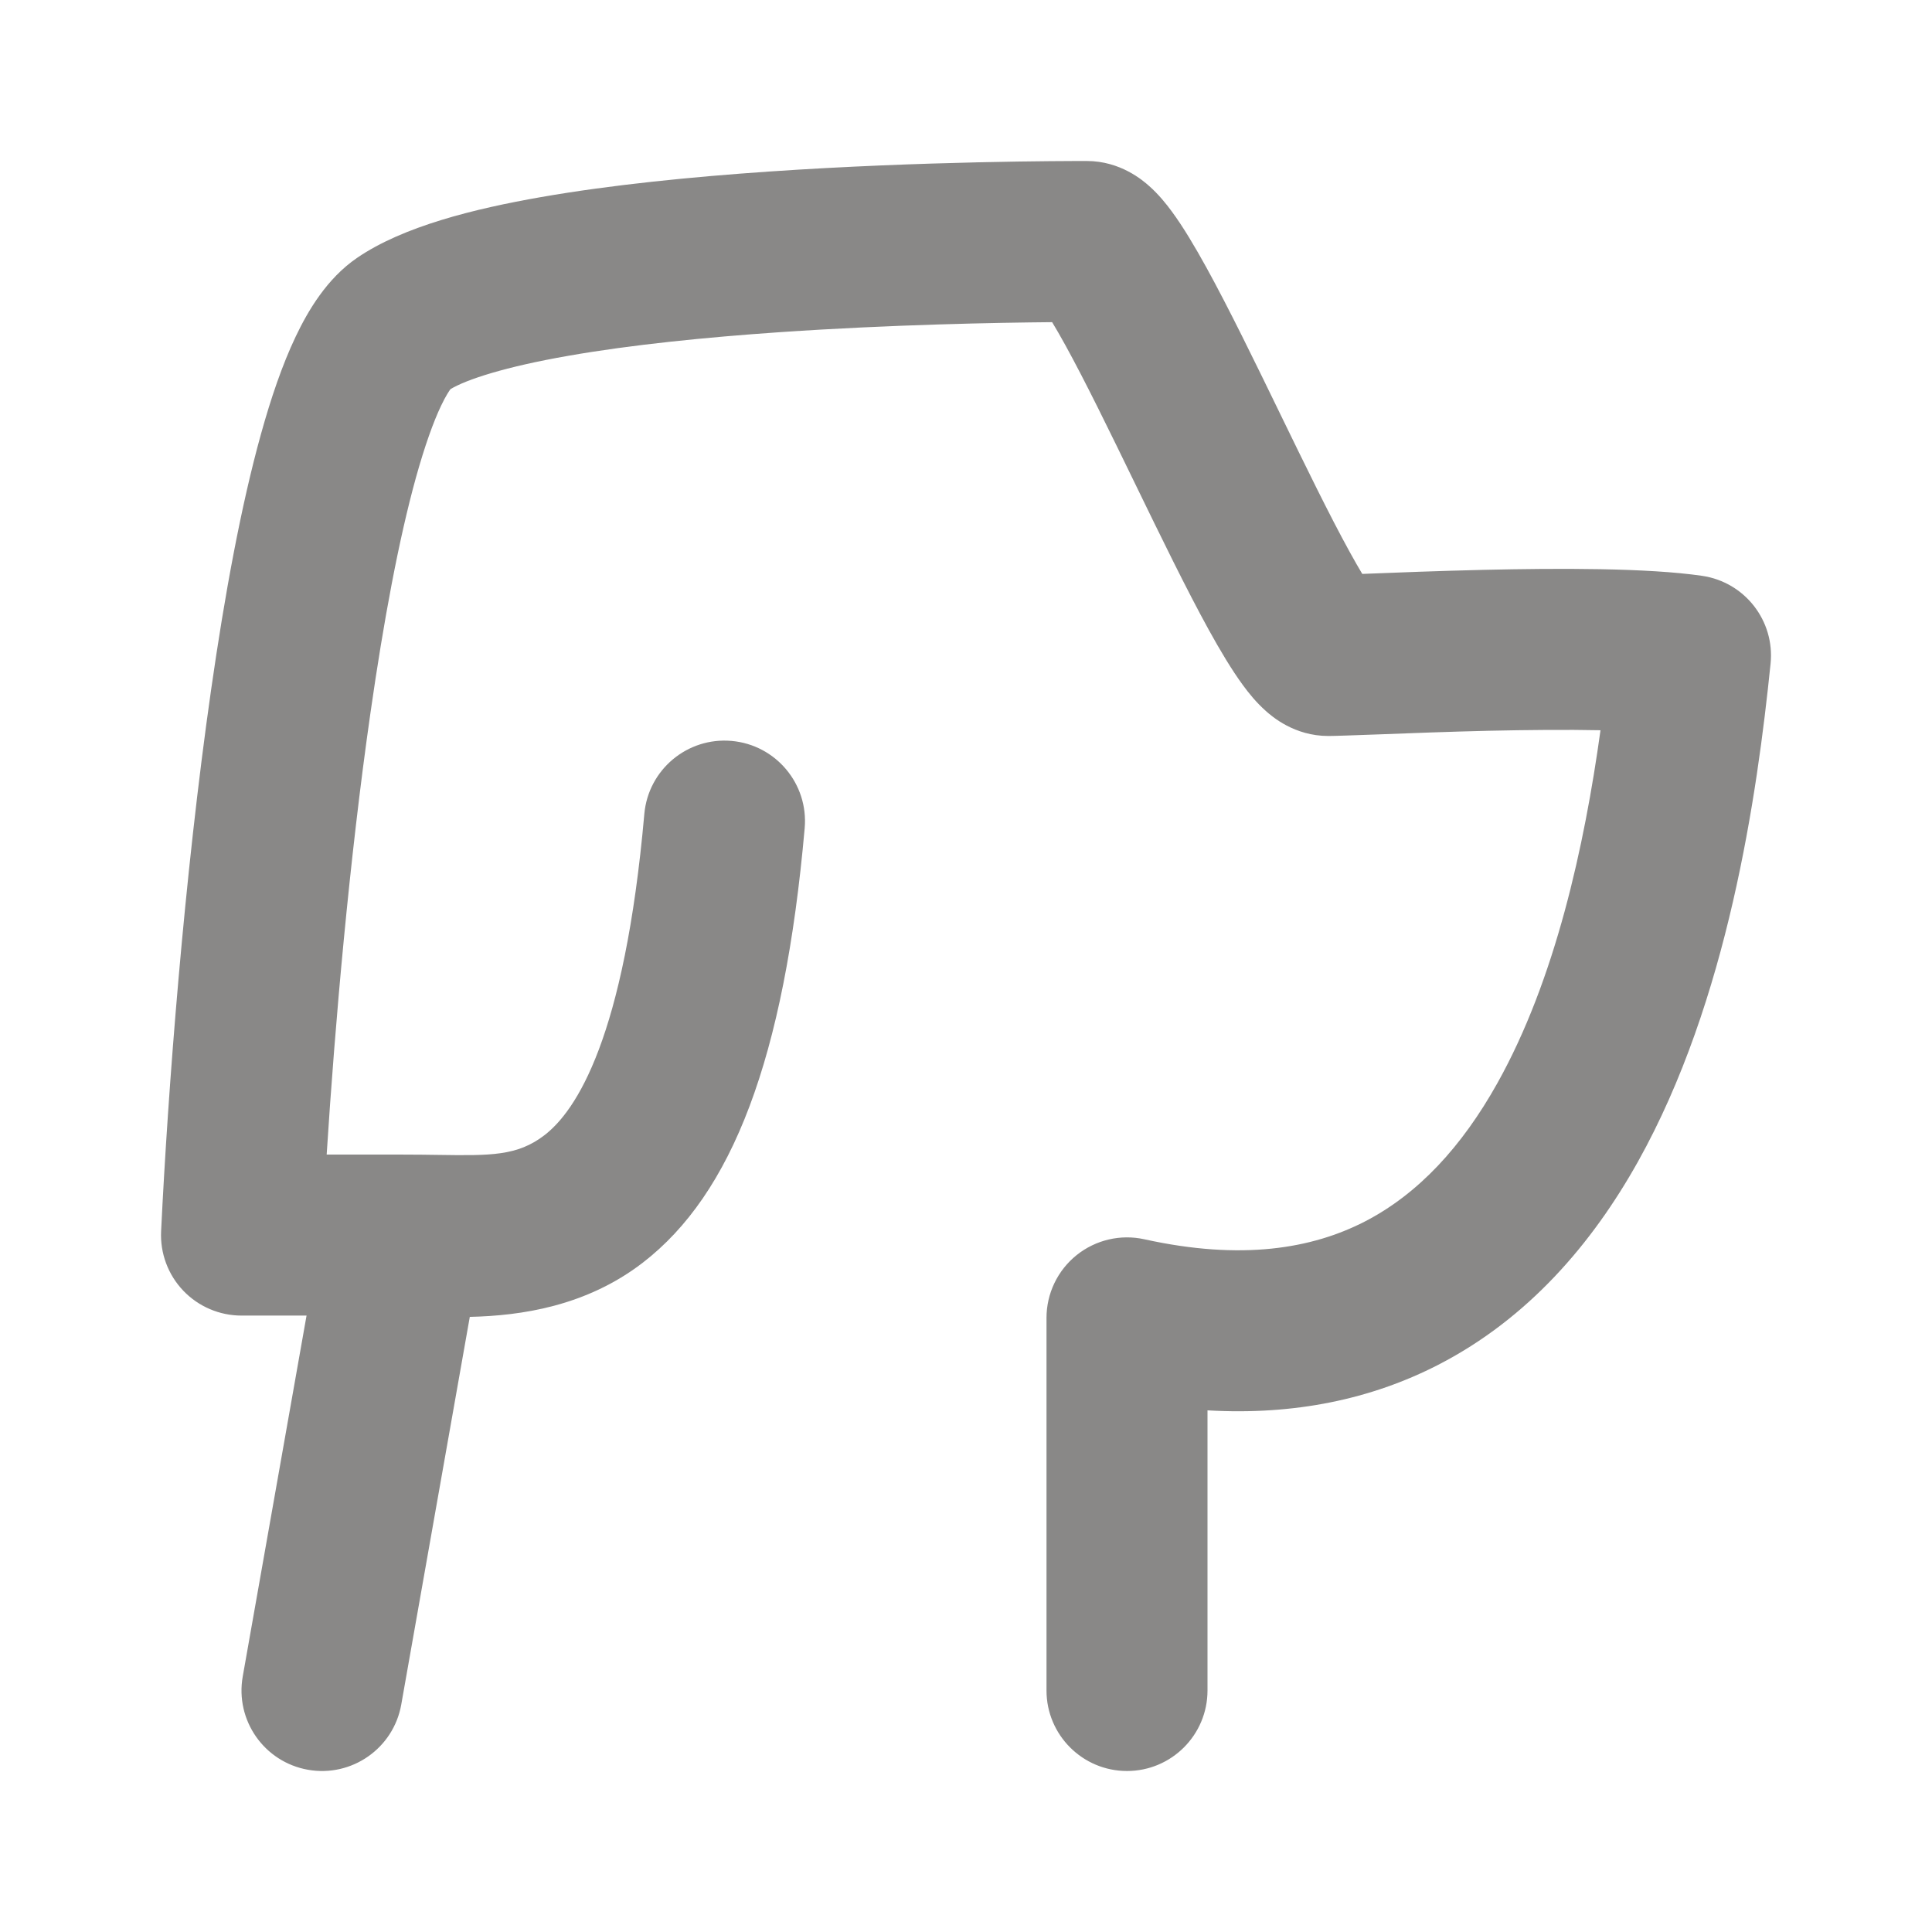
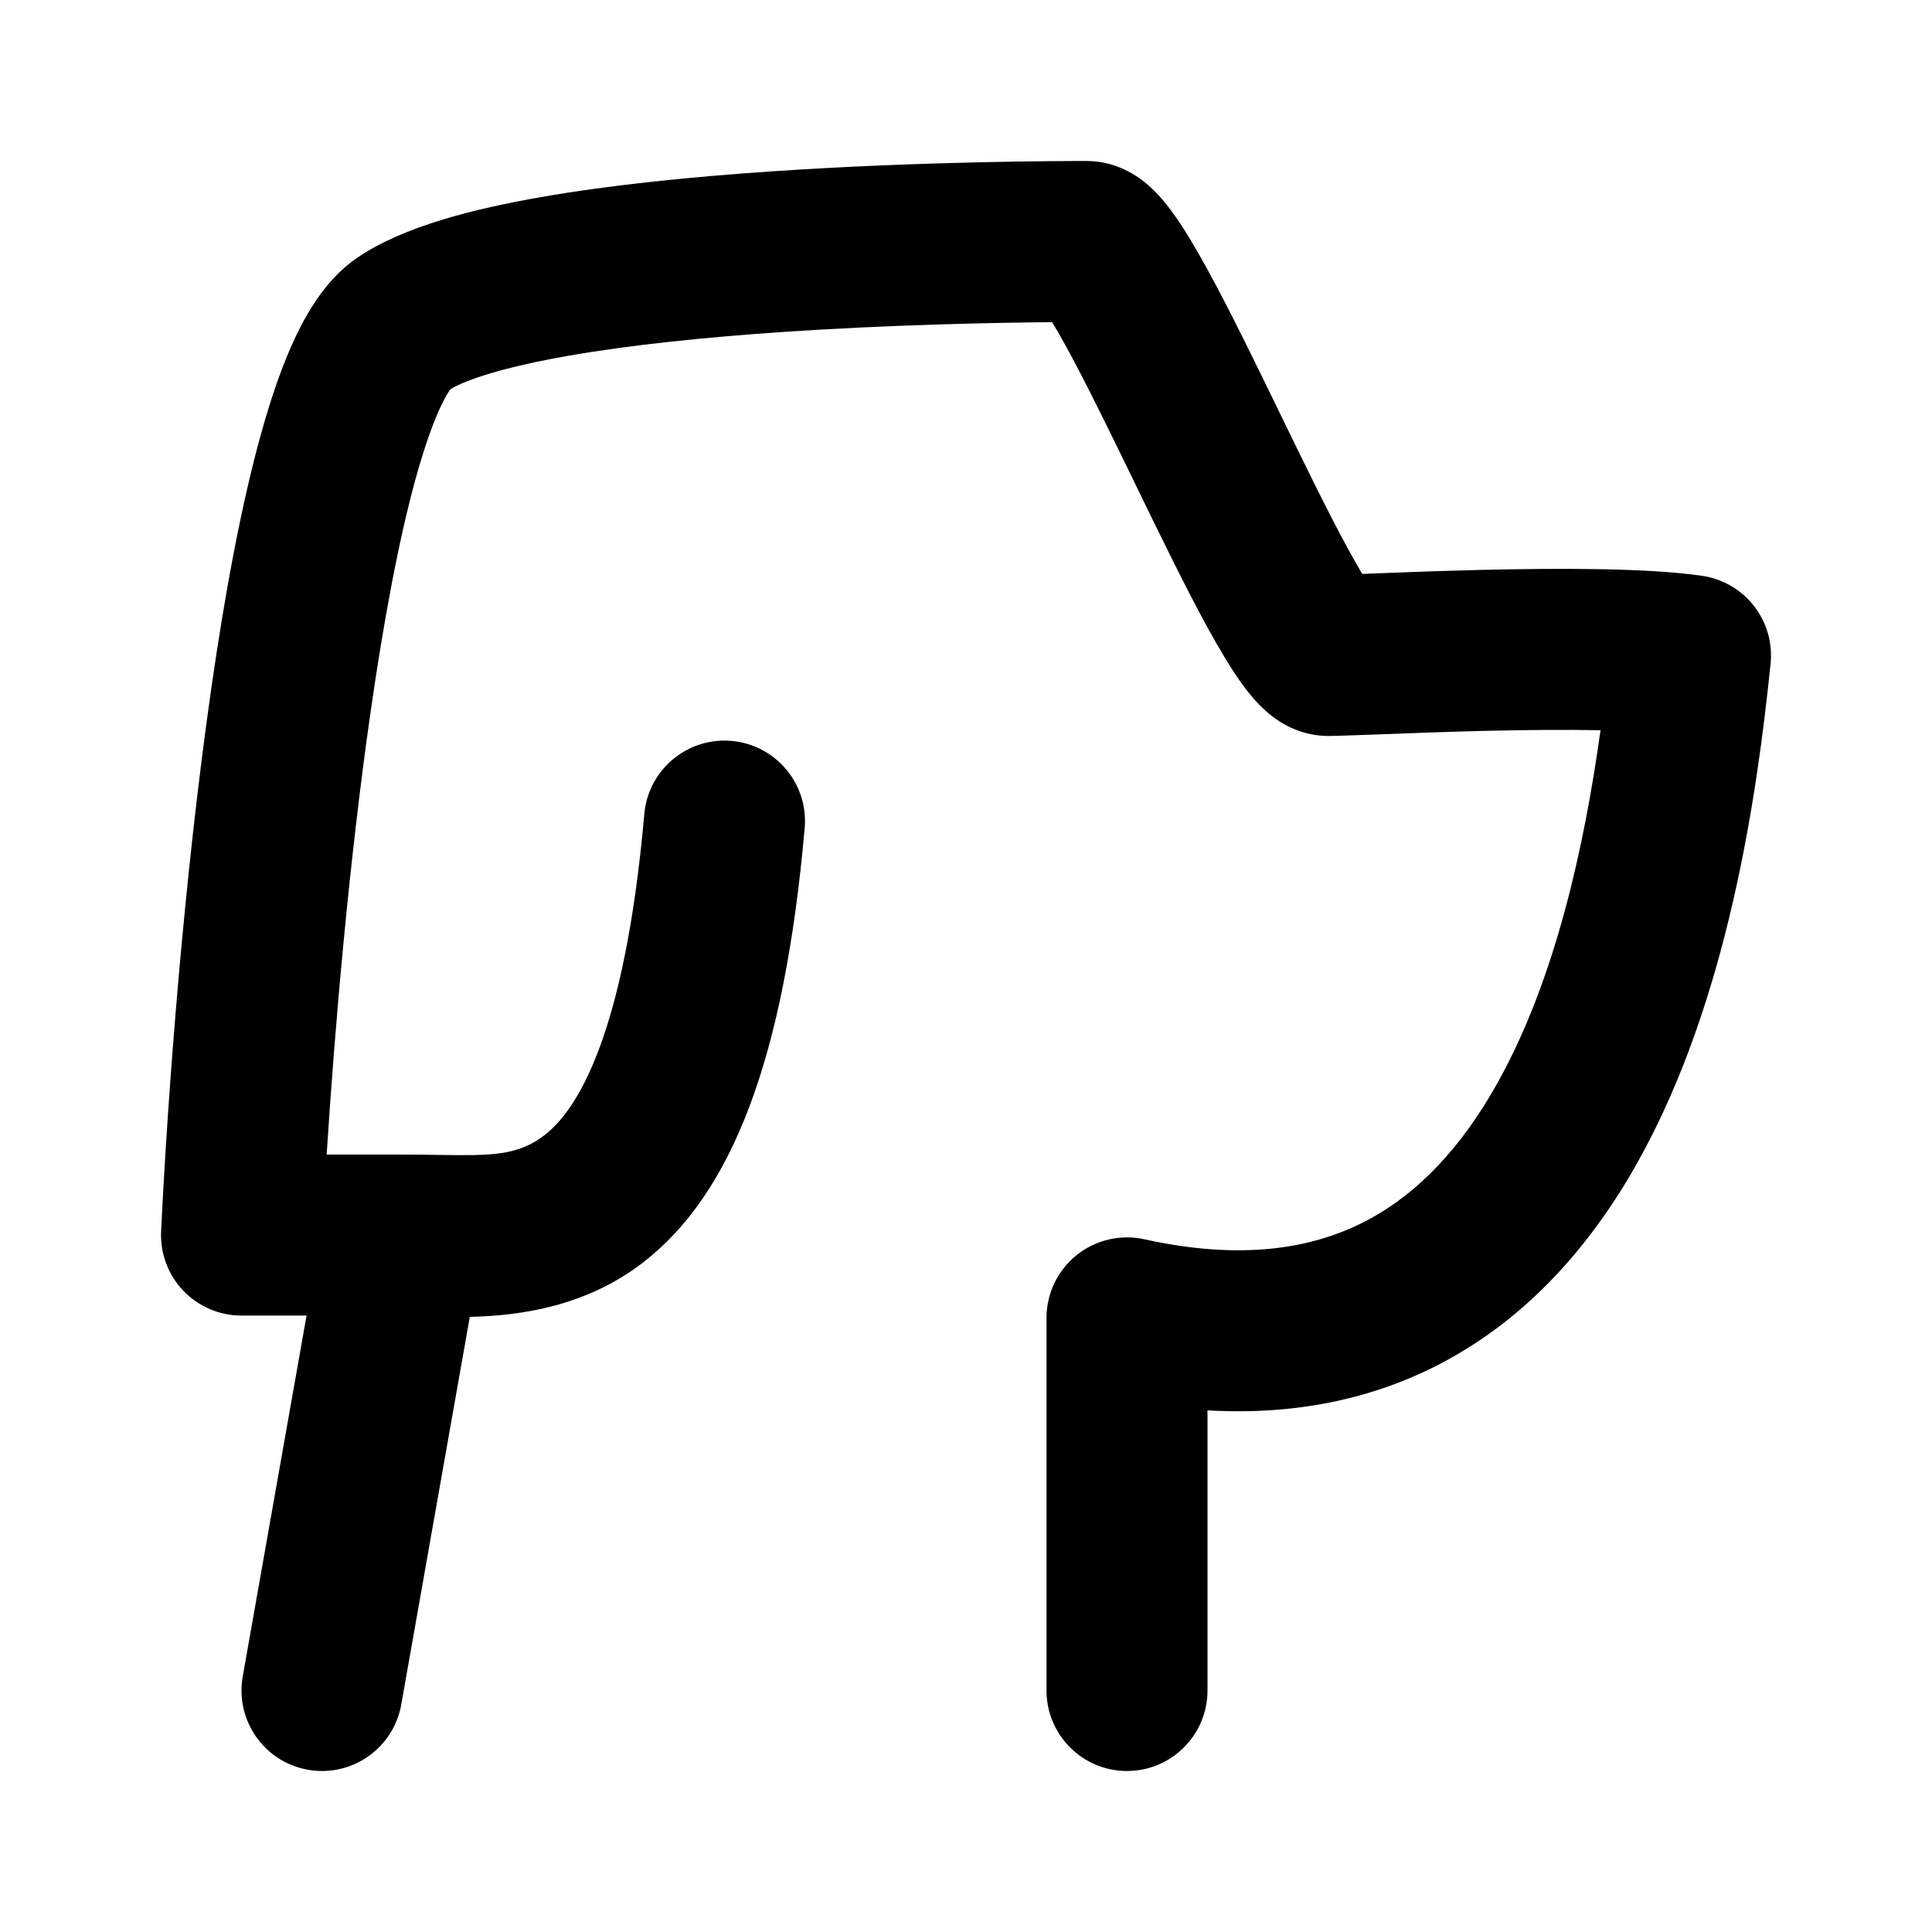
<svg xmlns="http://www.w3.org/2000/svg" width="36" height="36" viewBox="0 0 36 36" fill="none">
-   <g opacity="0.55">
-     <path fill-rule="evenodd" clip-rule="evenodd" d="M8.394 7.251C8.374 7.279 8.311 7.367 8.219 7.56C8.072 7.869 7.914 8.313 7.752 8.893C7.431 10.05 7.147 11.578 6.904 13.276C6.51 16.021 6.241 19.095 6.087 21.514H7.5C7.747 21.514 7.97 21.517 8.172 21.52C9.144 21.534 9.641 21.541 10.146 21.152C10.736 20.697 11.636 19.349 12.006 15.168C12.079 14.343 12.807 13.733 13.632 13.806C14.457 13.879 15.067 14.607 14.994 15.432C14.614 19.737 13.639 22.246 11.979 23.527C10.922 24.342 9.704 24.517 8.754 24.538L7.477 31.761C7.333 32.577 6.555 33.121 5.739 32.977C4.923 32.833 4.379 32.055 4.523 31.239L5.712 24.514H4.5C4.09 24.514 3.697 24.346 3.414 24.049C3.131 23.752 2.982 23.351 3.002 22.942C3.128 20.34 3.431 16.357 3.934 12.85C4.184 11.102 4.49 9.429 4.862 8.091C5.047 7.424 5.259 6.798 5.51 6.271C5.739 5.79 6.091 5.19 6.652 4.806C7.512 4.216 8.844 3.889 10.078 3.673C11.393 3.443 12.905 3.294 14.335 3.196C17.199 3 19.864 3 20.249 3H20.25C20.882 3 21.299 3.365 21.414 3.467C21.59 3.623 21.732 3.8 21.836 3.942C22.051 4.234 22.27 4.605 22.478 4.982C22.895 5.738 23.377 6.73 23.836 7.674L23.849 7.701C24.324 8.678 24.774 9.603 25.15 10.285C25.238 10.445 25.316 10.581 25.384 10.694C25.419 10.693 25.454 10.691 25.49 10.69C26.018 10.669 26.771 10.639 27.659 10.618C29.028 10.587 30.695 10.58 31.718 10.73C32.512 10.847 33.074 11.568 32.992 12.367C32.741 14.819 32.198 18.644 30.522 21.644C29.67 23.169 28.477 24.568 26.8 25.431C25.551 26.073 24.118 26.374 22.5 26.28V31.5C22.5 32.328 21.828 33 21 33C20.172 33 19.5 32.328 19.5 31.5V24.557C19.5 24.103 19.706 23.673 20.06 23.388C20.415 23.103 20.879 22.994 21.323 23.092C23.14 23.493 24.449 23.266 25.428 22.763C26.429 22.248 27.243 21.362 27.903 20.18C28.982 18.249 29.523 15.768 29.823 13.607C29.189 13.594 28.46 13.601 27.728 13.617C27.002 13.634 26.246 13.663 25.669 13.685C25.222 13.701 24.882 13.714 24.75 13.714C24.118 13.714 23.701 13.35 23.586 13.247C23.41 13.091 23.268 12.914 23.164 12.772C22.949 12.48 22.73 12.11 22.522 11.733C22.105 10.976 21.623 9.984 21.164 9.04L21.151 9.013C20.676 8.036 20.226 7.111 19.85 6.429C19.757 6.26 19.675 6.119 19.605 6.003C18.598 6.012 16.619 6.047 14.54 6.189C13.158 6.284 11.763 6.424 10.594 6.629C9.409 6.835 8.692 7.072 8.394 7.251Z" fill="#282725" />
-   </g>
+   <path fill-rule="evenodd" clip-rule="evenodd" d="M8.394 7.251C8.374 7.279 8.311 7.367 8.219 7.56C8.072 7.869 7.914 8.313 7.752 8.893C7.431 10.05 7.147 11.578 6.904 13.276C6.51 16.021 6.241 19.095 6.087 21.514H7.5C7.747 21.514 7.97 21.517 8.172 21.52C9.144 21.534 9.641 21.541 10.146 21.152C10.736 20.697 11.636 19.349 12.006 15.168C12.079 14.343 12.807 13.733 13.632 13.806C14.457 13.879 15.067 14.607 14.994 15.432C14.614 19.737 13.639 22.246 11.979 23.527C10.922 24.342 9.704 24.517 8.754 24.538L7.477 31.761C7.333 32.577 6.555 33.121 5.739 32.977C4.923 32.833 4.379 32.055 4.523 31.239L5.712 24.514H4.5C4.09 24.514 3.697 24.346 3.414 24.049C3.131 23.752 2.982 23.351 3.002 22.942C3.128 20.34 3.431 16.357 3.934 12.85C4.184 11.102 4.49 9.429 4.862 8.091C5.047 7.424 5.259 6.798 5.51 6.271C5.739 5.79 6.091 5.19 6.652 4.806C7.512 4.216 8.844 3.889 10.078 3.673C11.393 3.443 12.905 3.294 14.335 3.196C17.199 3 19.864 3 20.249 3H20.25C20.882 3 21.299 3.365 21.414 3.467C21.59 3.623 21.732 3.8 21.836 3.942C22.051 4.234 22.27 4.605 22.478 4.982C22.895 5.738 23.377 6.73 23.836 7.674L23.849 7.701C24.324 8.678 24.774 9.603 25.15 10.285C25.238 10.445 25.316 10.581 25.384 10.694C25.419 10.693 25.454 10.691 25.49 10.69C26.018 10.669 26.771 10.639 27.659 10.618C29.028 10.587 30.695 10.58 31.718 10.73C32.512 10.847 33.074 11.568 32.992 12.367C32.741 14.819 32.198 18.644 30.522 21.644C29.67 23.169 28.477 24.568 26.8 25.431C25.551 26.073 24.118 26.374 22.5 26.28V31.5C22.5 32.328 21.828 33 21 33C20.172 33 19.5 32.328 19.5 31.5V24.557C19.5 24.103 19.706 23.673 20.06 23.388C20.415 23.103 20.879 22.994 21.323 23.092C23.14 23.493 24.449 23.266 25.428 22.763C26.429 22.248 27.243 21.362 27.903 20.18C28.982 18.249 29.523 15.768 29.823 13.607C29.189 13.594 28.46 13.601 27.728 13.617C27.002 13.634 26.246 13.663 25.669 13.685C25.222 13.701 24.882 13.714 24.75 13.714C24.118 13.714 23.701 13.35 23.586 13.247C23.41 13.091 23.268 12.914 23.164 12.772C22.949 12.48 22.73 12.11 22.522 11.733C22.105 10.976 21.623 9.984 21.164 9.04L21.151 9.013C20.676 8.036 20.226 7.111 19.85 6.429C19.757 6.26 19.675 6.119 19.605 6.003C18.598 6.012 16.619 6.047 14.54 6.189C13.158 6.284 11.763 6.424 10.594 6.629C9.409 6.835 8.692 7.072 8.394 7.251Z" fill="currentColor" />
</svg>
